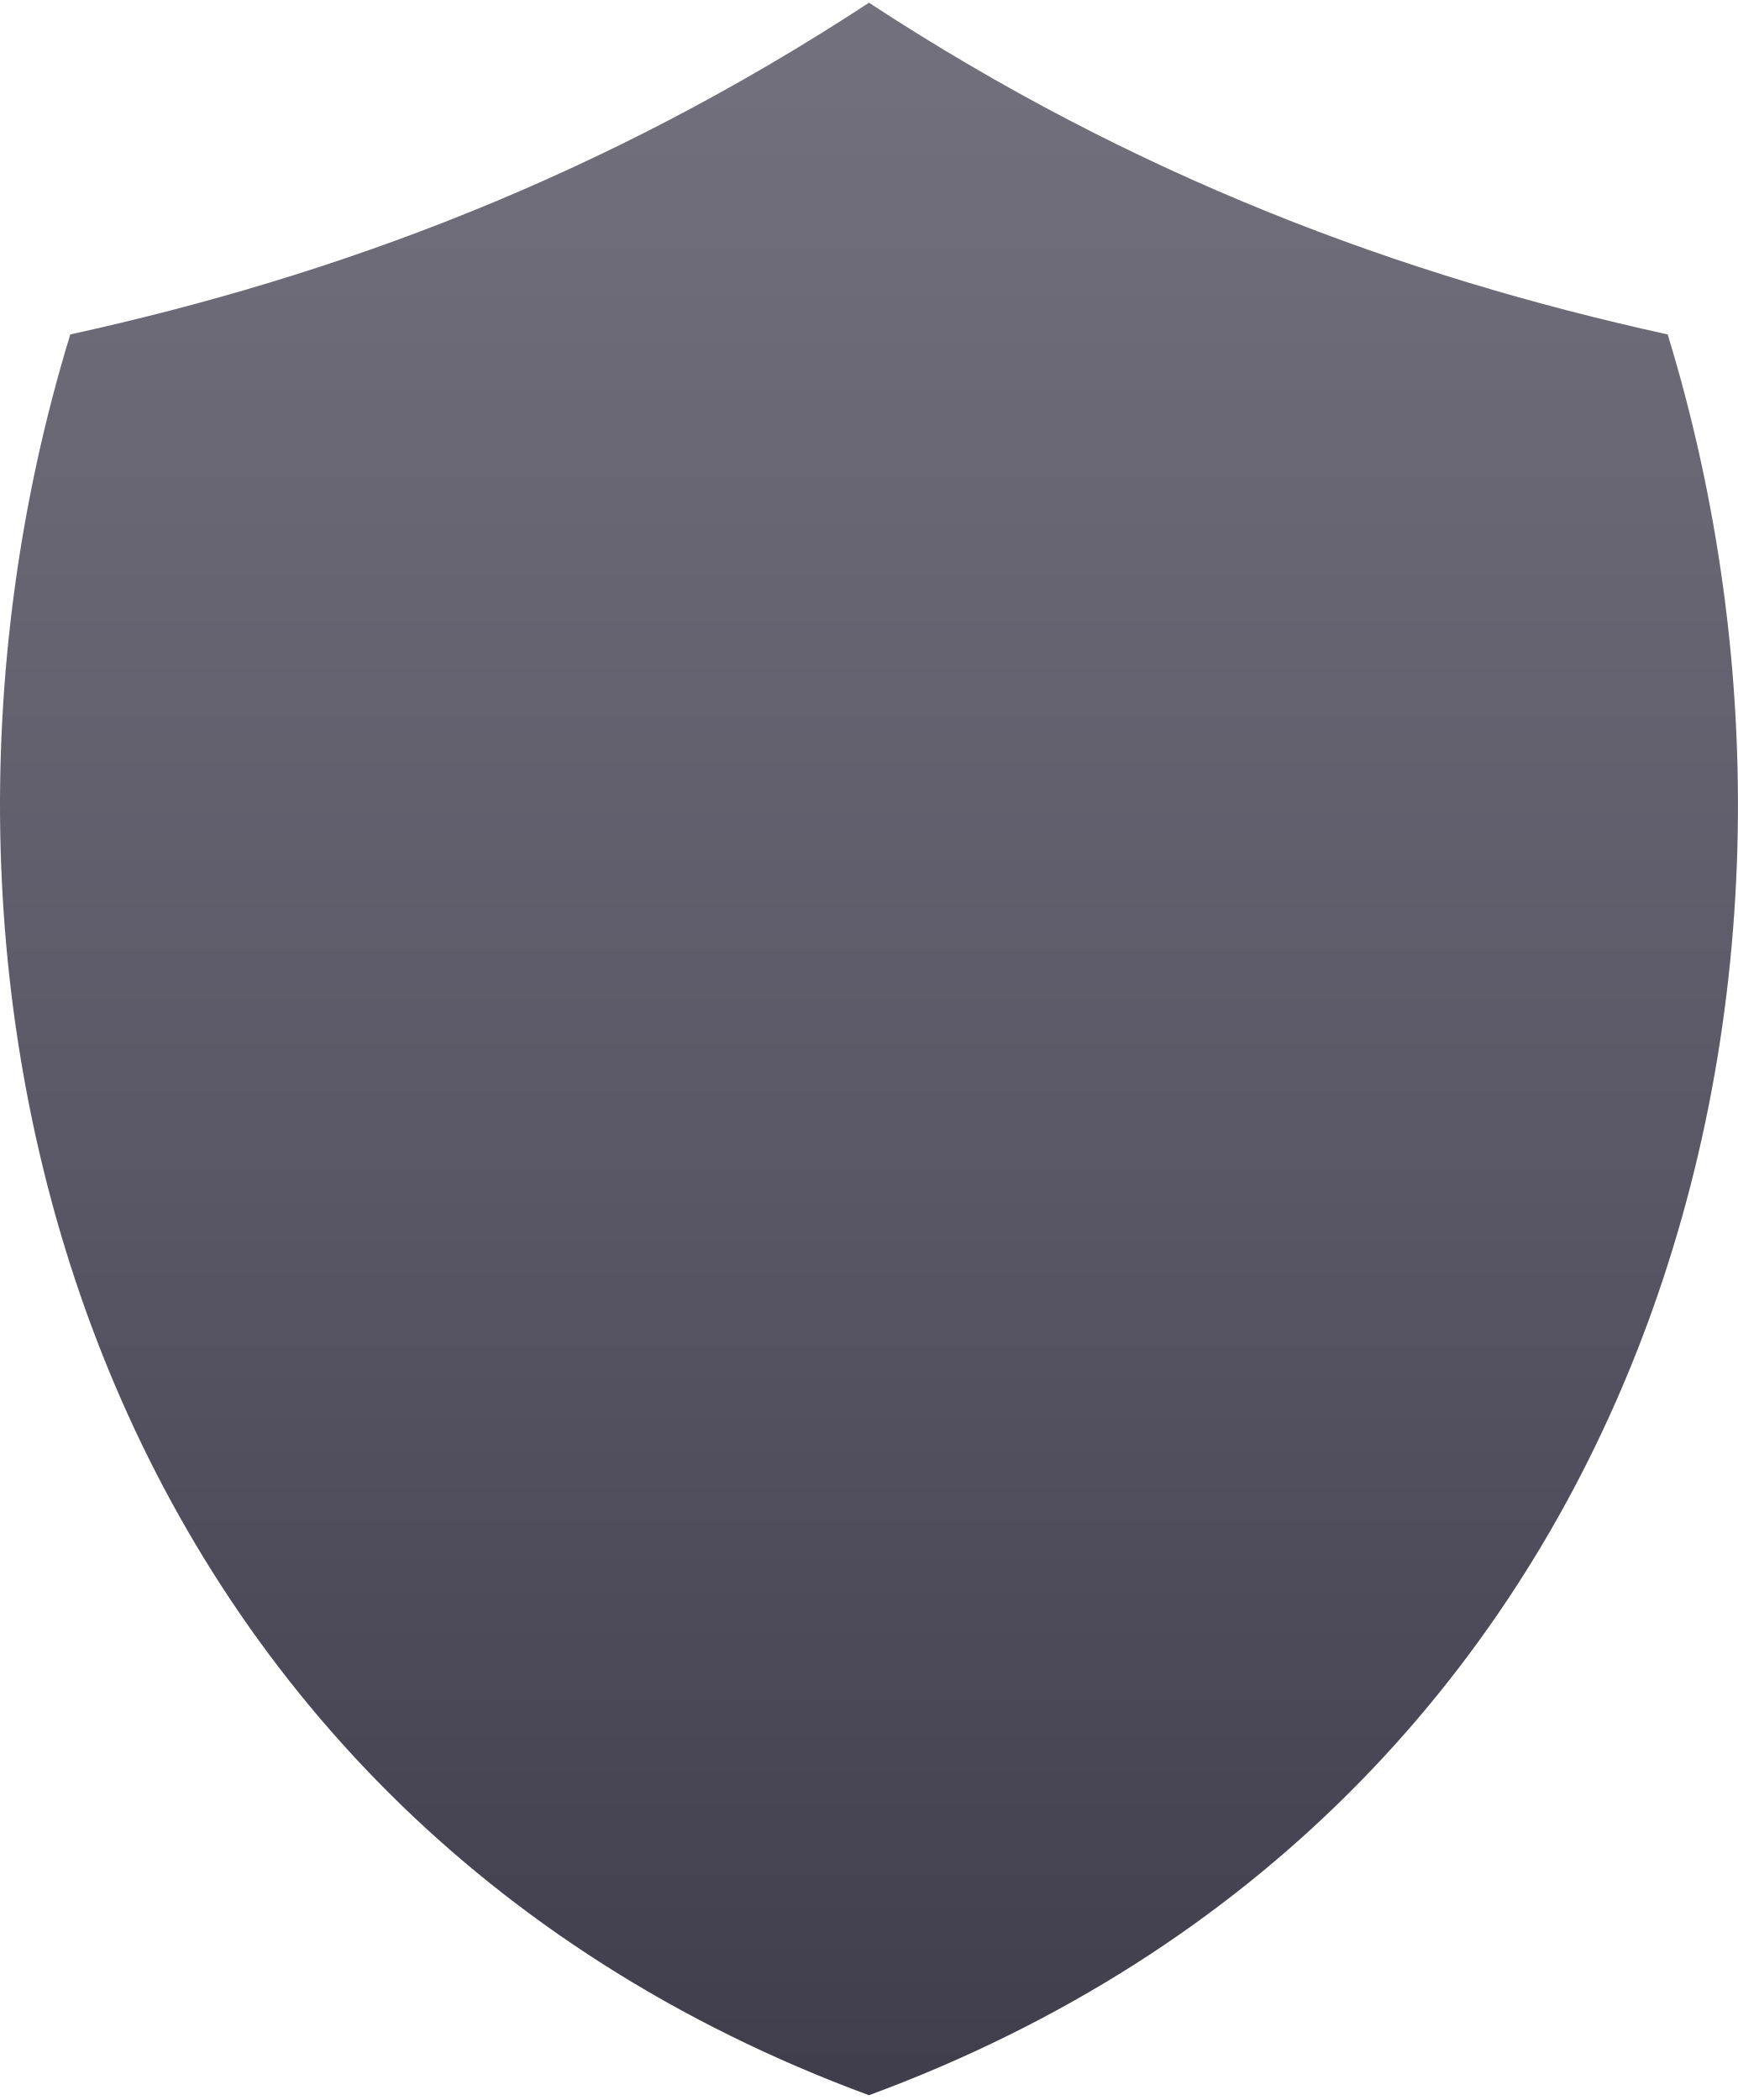
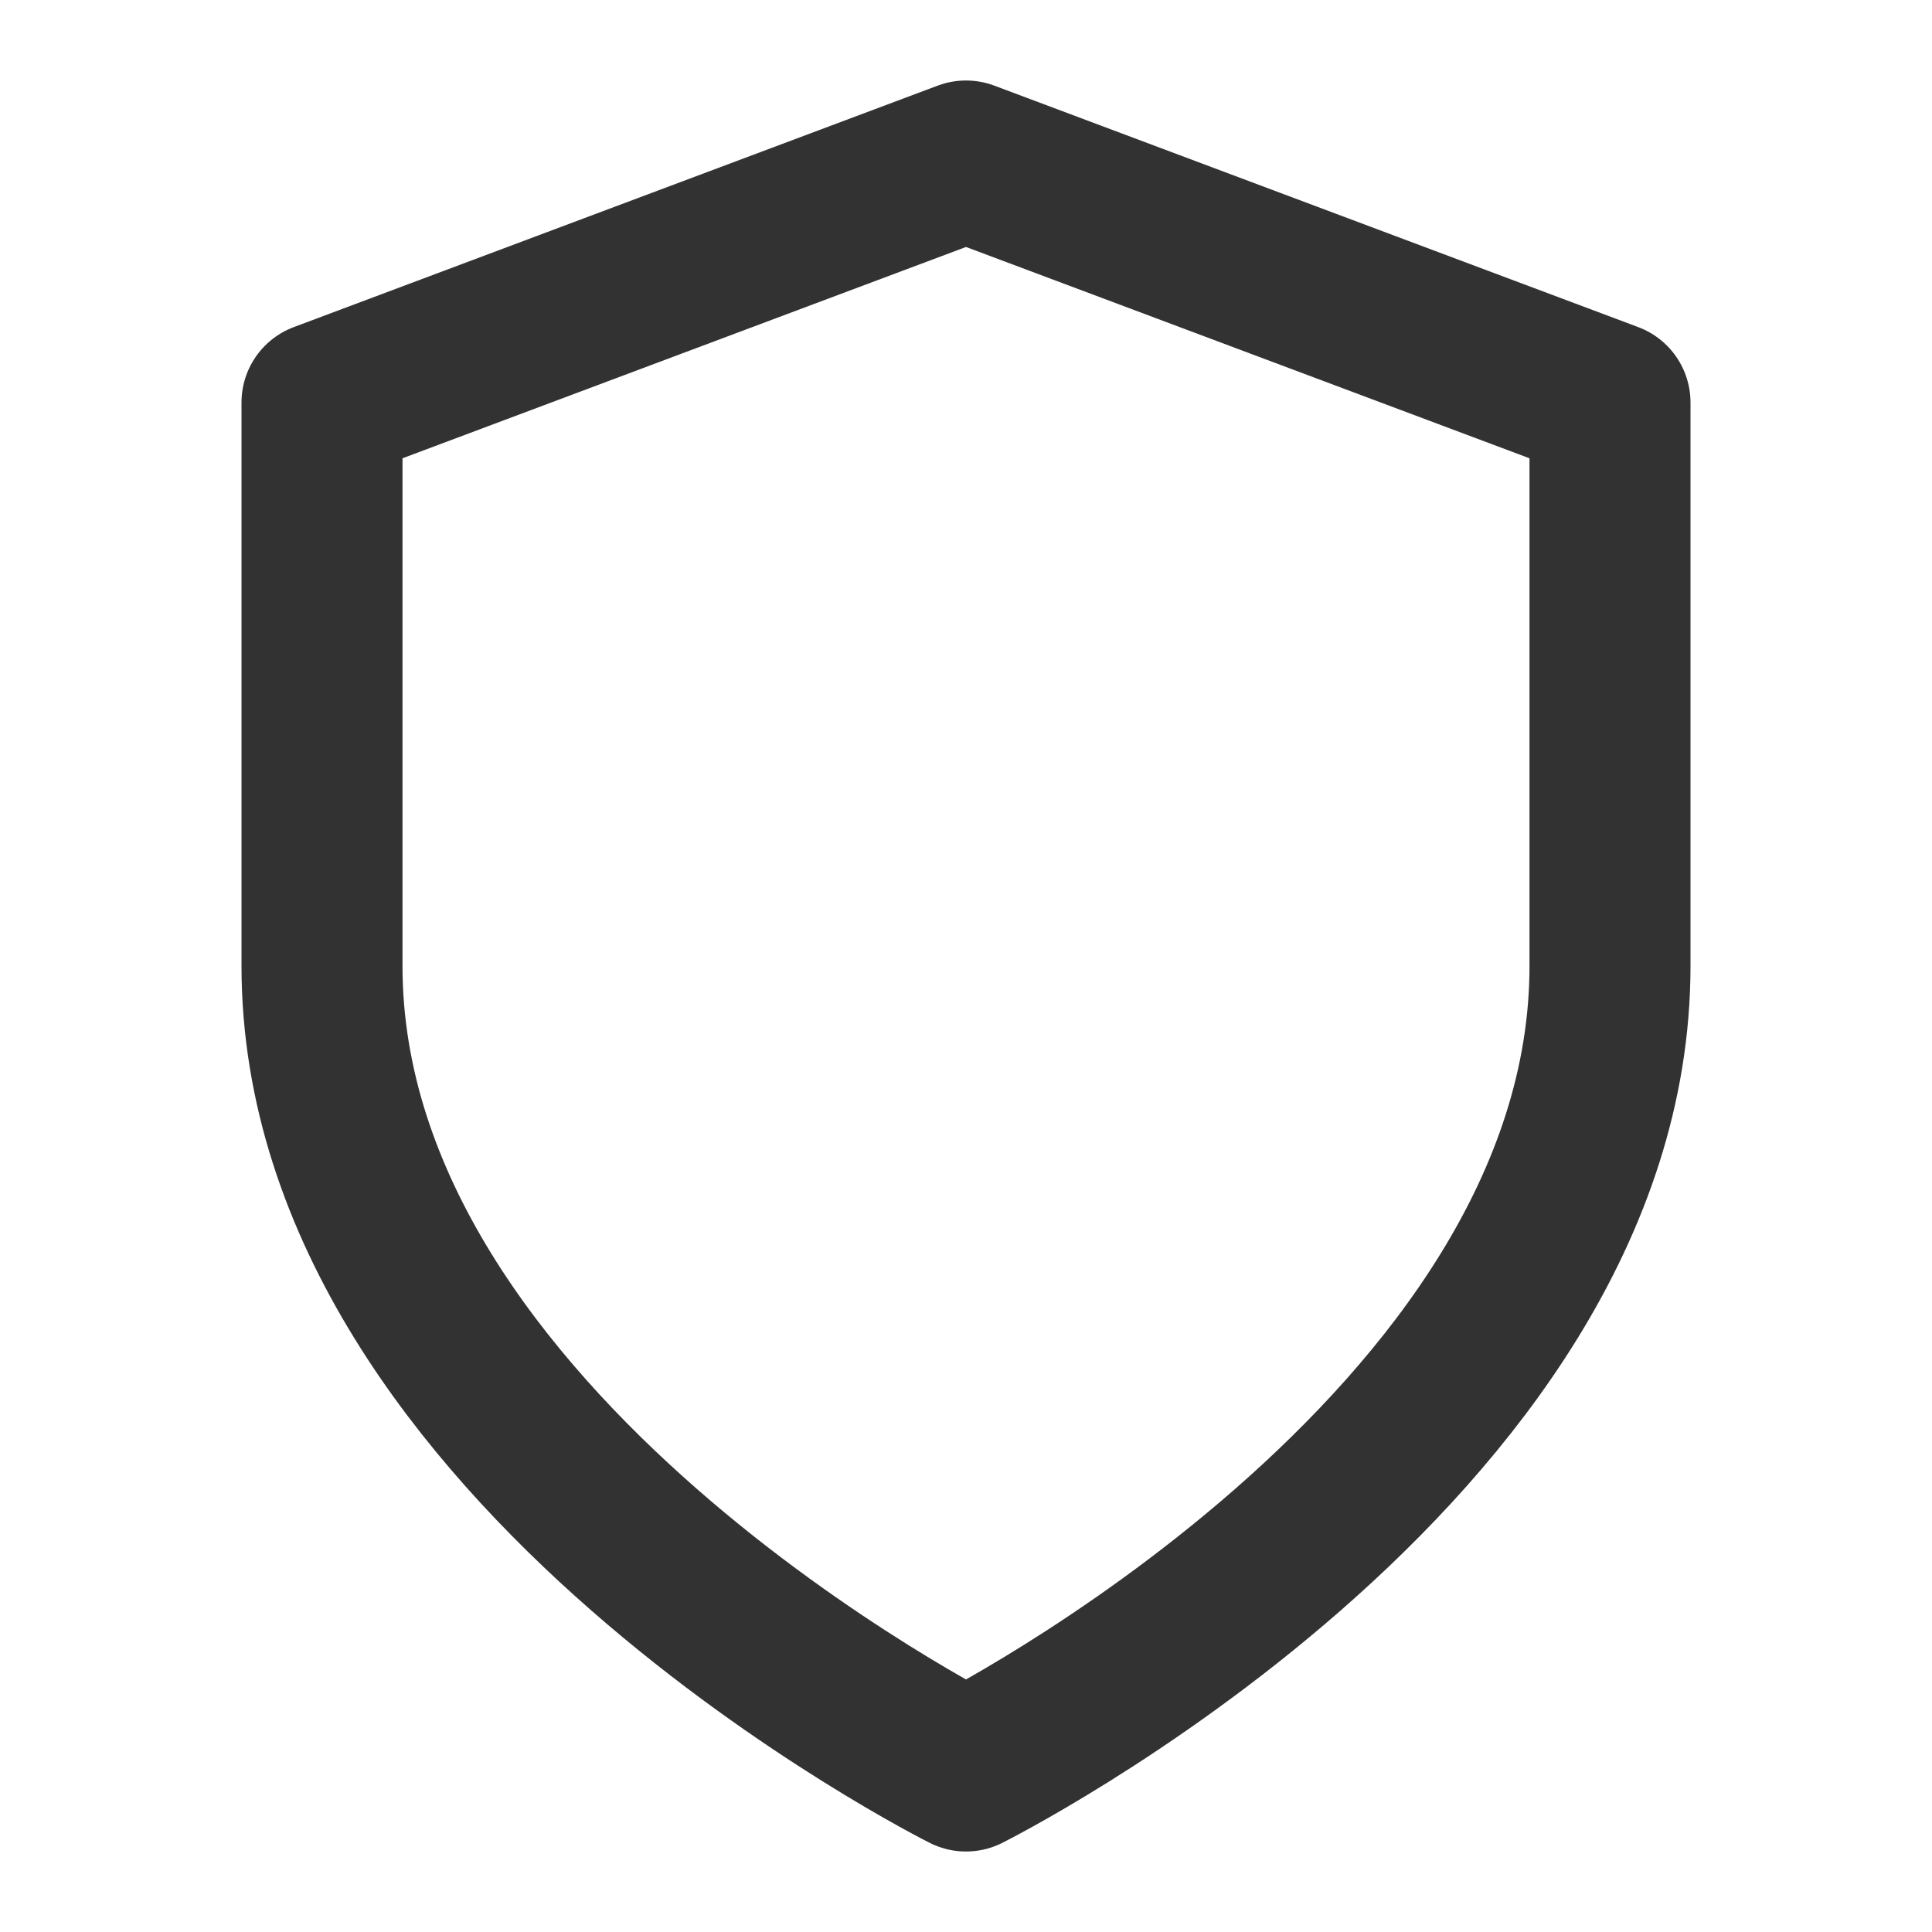
- <svg xmlns="http://www.w3.org/2000/svg" width="72px" height="87px" viewBox="0 0 72 87" version="1.1">
-   <defs>
-     <linearGradient x1="50%" y1="0%" x2="50%" y2="100%" id="linearGradient-2">
-       <stop stop-color="#73717d" offset="0%" />
-       <stop stop-color="#5b5967" offset="53.136%" />
-       <stop stop-color="#3F3D4B" offset="100%" />
-     </linearGradient>
-   </defs>
-   <g id="Tickers" stroke="none" stroke-width="1" fill="none" fill-rule="evenodd">
-     <g id="shield">
-       <g id="noun_Shield_874633" />
-       <g id="Group" fill="url(#linearGradient-2)">
-         <path d="M36,0.113 C24.97,7.342 13.941,11.434 2.911,13.856 C-5.472,41.275 3.862,74.946 36,86.802 C68.138,74.946 77.472,41.275 69.089,13.856 C58.059,11.434 47.03,7.342 36,0.113 Z" id="Path" />
-       </g>
-     </g>
-   </g>
+ <svg xmlns="http://www.w3.org/2000/svg" width="24" height="24" viewBox="0 0 24 24" fill="none">
+   <path d="M12 22C12 22 20 18 20 12V5L12 2L4 5V12C4 18 12 22 12 22Z" stroke="#323232" stroke-width="2" stroke-linecap="round" stroke-linejoin="round" />
</svg>
